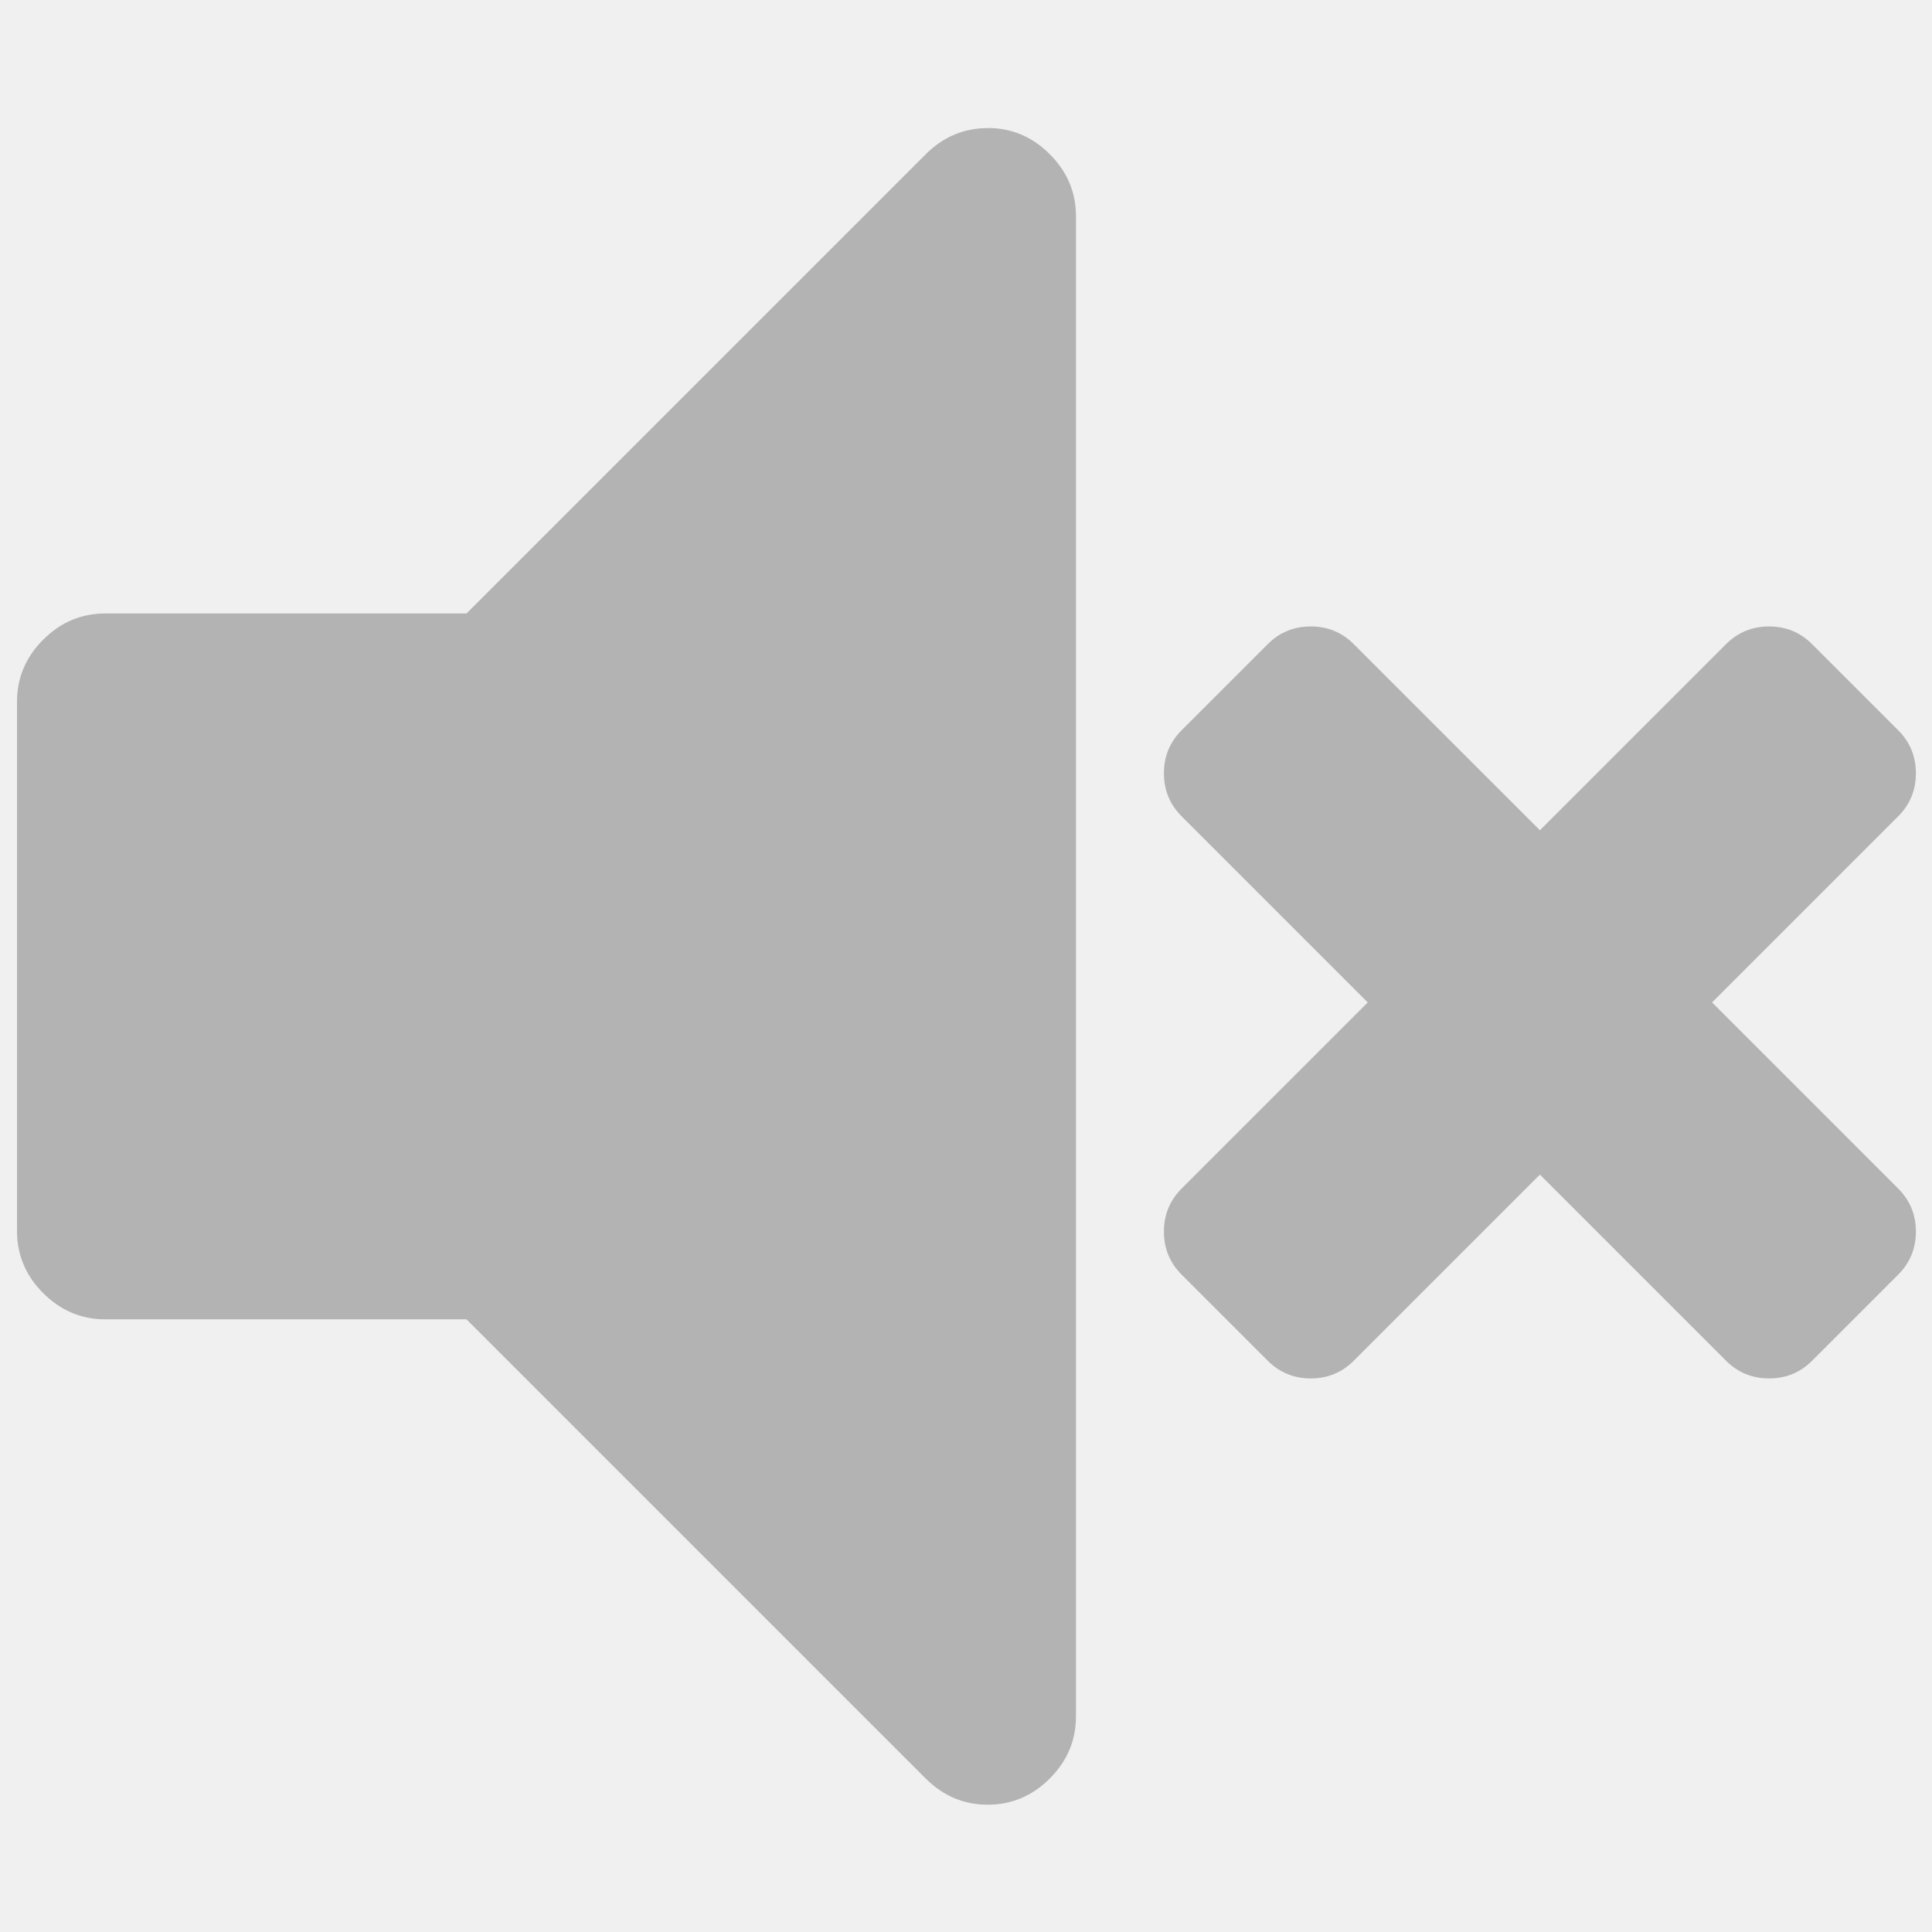
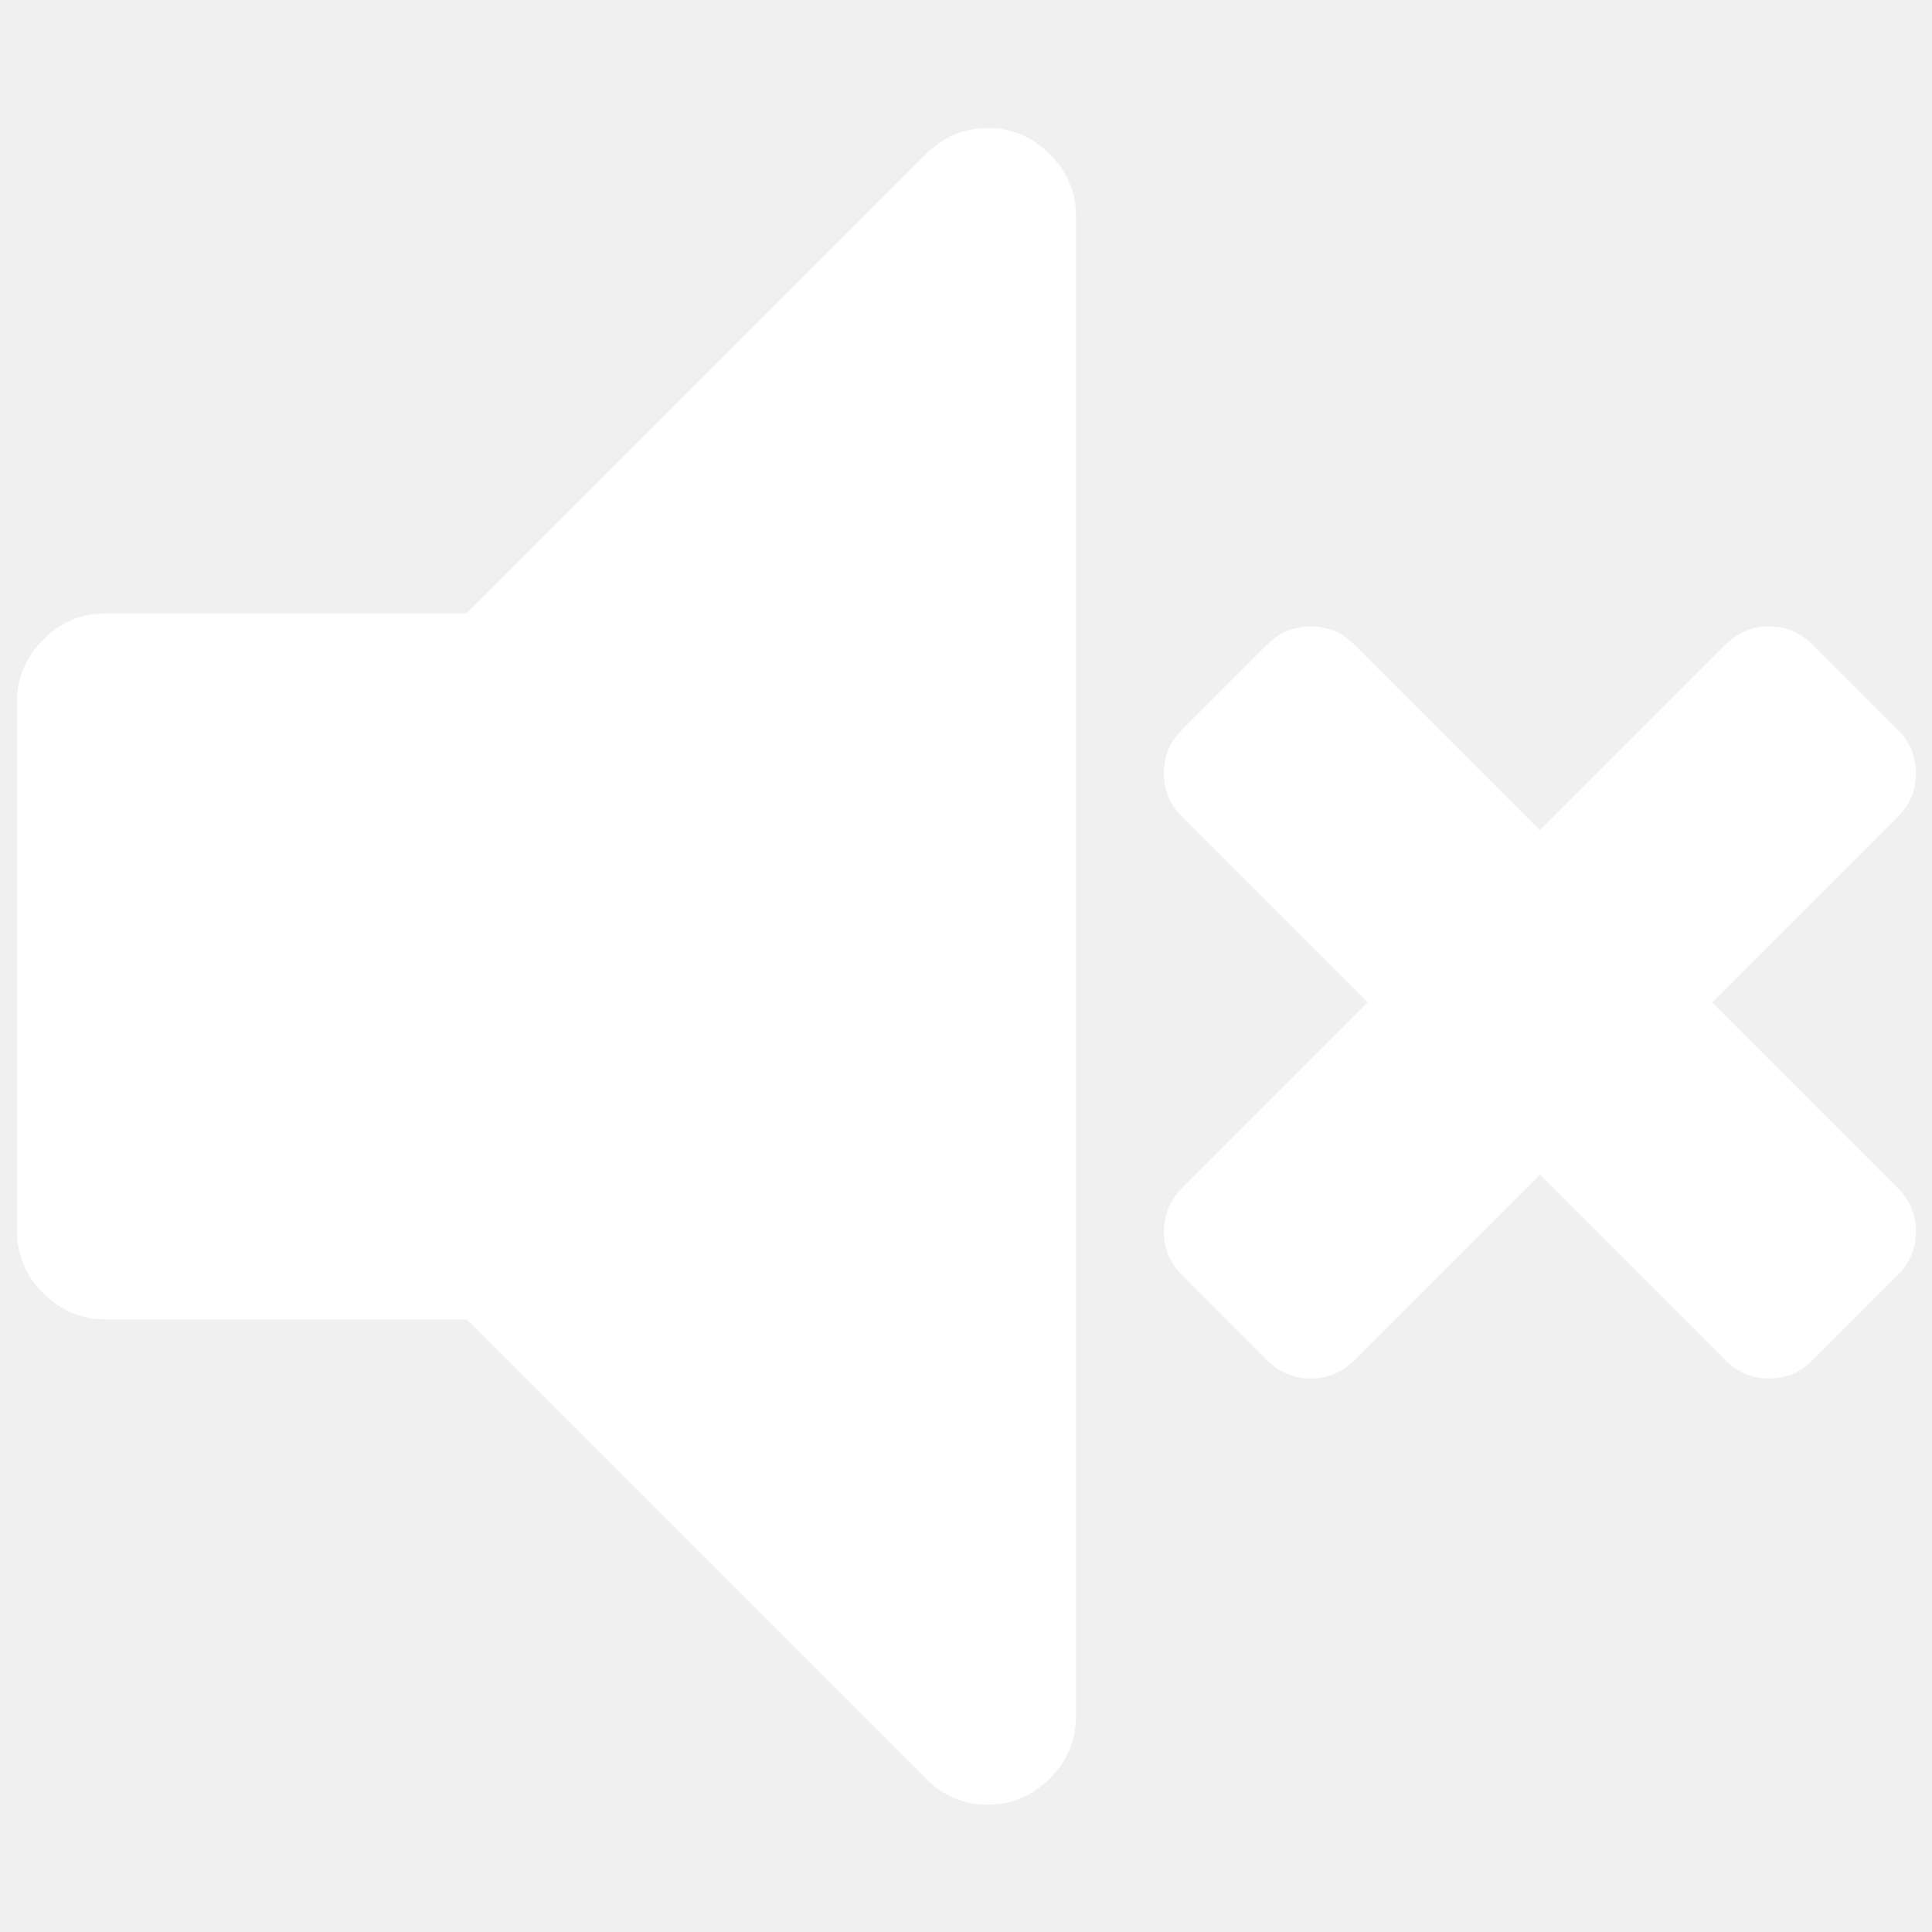
<svg xmlns="http://www.w3.org/2000/svg" version="1.1" width="36" height="36" viewBox="0 0 36 36">
-   <path fill="#b3b3b3" d="M18.405 2.387c-0.445 0-0.831 0.163-1.156 0.488l-8.556 8.556h-6.732c-0.446 0-0.831 0.163-1.156 0.488s-0.488 0.711-0.488 1.156v9.865c0 0.445 0.163 0.831 0.488 1.156s0.711 0.488 1.156 0.488h6.732l8.556 8.556c0.326 0.325 0.711 0.488 1.156 0.488s0.831-0.163 1.156-0.488 0.488-0.711 0.488-1.156v-27.955c0-0.445-0.163-0.831-0.488-1.156s-0.711-0.488-1.156-0.488z" />
-   <path fill="#b3b3b3" d="M31.902 18.679l3.468-3.468c0.22-0.22 0.33-0.488 0.33-0.802s-0.11-0.582-0.33-0.802l-1.604-1.604c-0.22-0.22-0.488-0.33-0.802-0.33s-0.582 0.11-0.802 0.33l-3.468 3.468-3.468-3.468c-0.22-0.22-0.488-0.33-0.802-0.33s-0.582 0.11-0.802 0.33l-1.604 1.604c-0.22 0.22-0.33 0.488-0.33 0.802s0.11 0.582 0.33 0.802l3.468 3.468-3.468 3.468c-0.22 0.22-0.33 0.488-0.33 0.802s0.11 0.582 0.33 0.802l1.604 1.604c0.22 0.22 0.488 0.33 0.802 0.33s0.582-0.11 0.802-0.33l3.468-3.468 3.468 3.468c0.22 0.22 0.487 0.33 0.802 0.33s0.582-0.11 0.802-0.33l1.604-1.604c0.22-0.22 0.33-0.488 0.33-0.802s-0.11-0.582-0.33-0.802l-3.468-3.468z" />
+   <path fill="#ffffff" d="M18.405 2.387c-0.445 0-0.831 0.163-1.156 0.488l-8.556 8.556h-6.732c-0.446 0-0.831 0.163-1.156 0.488s-0.488 0.711-0.488 1.156v9.865c0 0.445 0.163 0.831 0.488 1.156s0.711 0.488 1.156 0.488h6.732l8.556 8.556c0.326 0.325 0.711 0.488 1.156 0.488s0.831-0.163 1.156-0.488 0.488-0.711 0.488-1.156v-27.955c0-0.445-0.163-0.831-0.488-1.156s-0.711-0.488-1.156-0.488z" />
+   <path fill="#ffffff" d="M31.902 18.679l3.468-3.468c0.22-0.22 0.33-0.488 0.33-0.802s-0.11-0.582-0.33-0.802l-1.604-1.604c-0.22-0.22-0.488-0.33-0.802-0.33s-0.582 0.11-0.802 0.33l-3.468 3.468-3.468-3.468c-0.22-0.22-0.488-0.33-0.802-0.33s-0.582 0.11-0.802 0.33l-1.604 1.604c-0.22 0.22-0.33 0.488-0.33 0.802s0.11 0.582 0.33 0.802l3.468 3.468-3.468 3.468c-0.22 0.22-0.33 0.488-0.33 0.802s0.11 0.582 0.33 0.802l1.604 1.604c0.22 0.22 0.488 0.33 0.802 0.33s0.582-0.11 0.802-0.33l3.468-3.468 3.468 3.468c0.22 0.22 0.487 0.33 0.802 0.33s0.582-0.11 0.802-0.33l1.604-1.604c0.22-0.22 0.33-0.488 0.33-0.802s-0.11-0.582-0.33-0.802l-3.468-3.468z" />
</svg>
